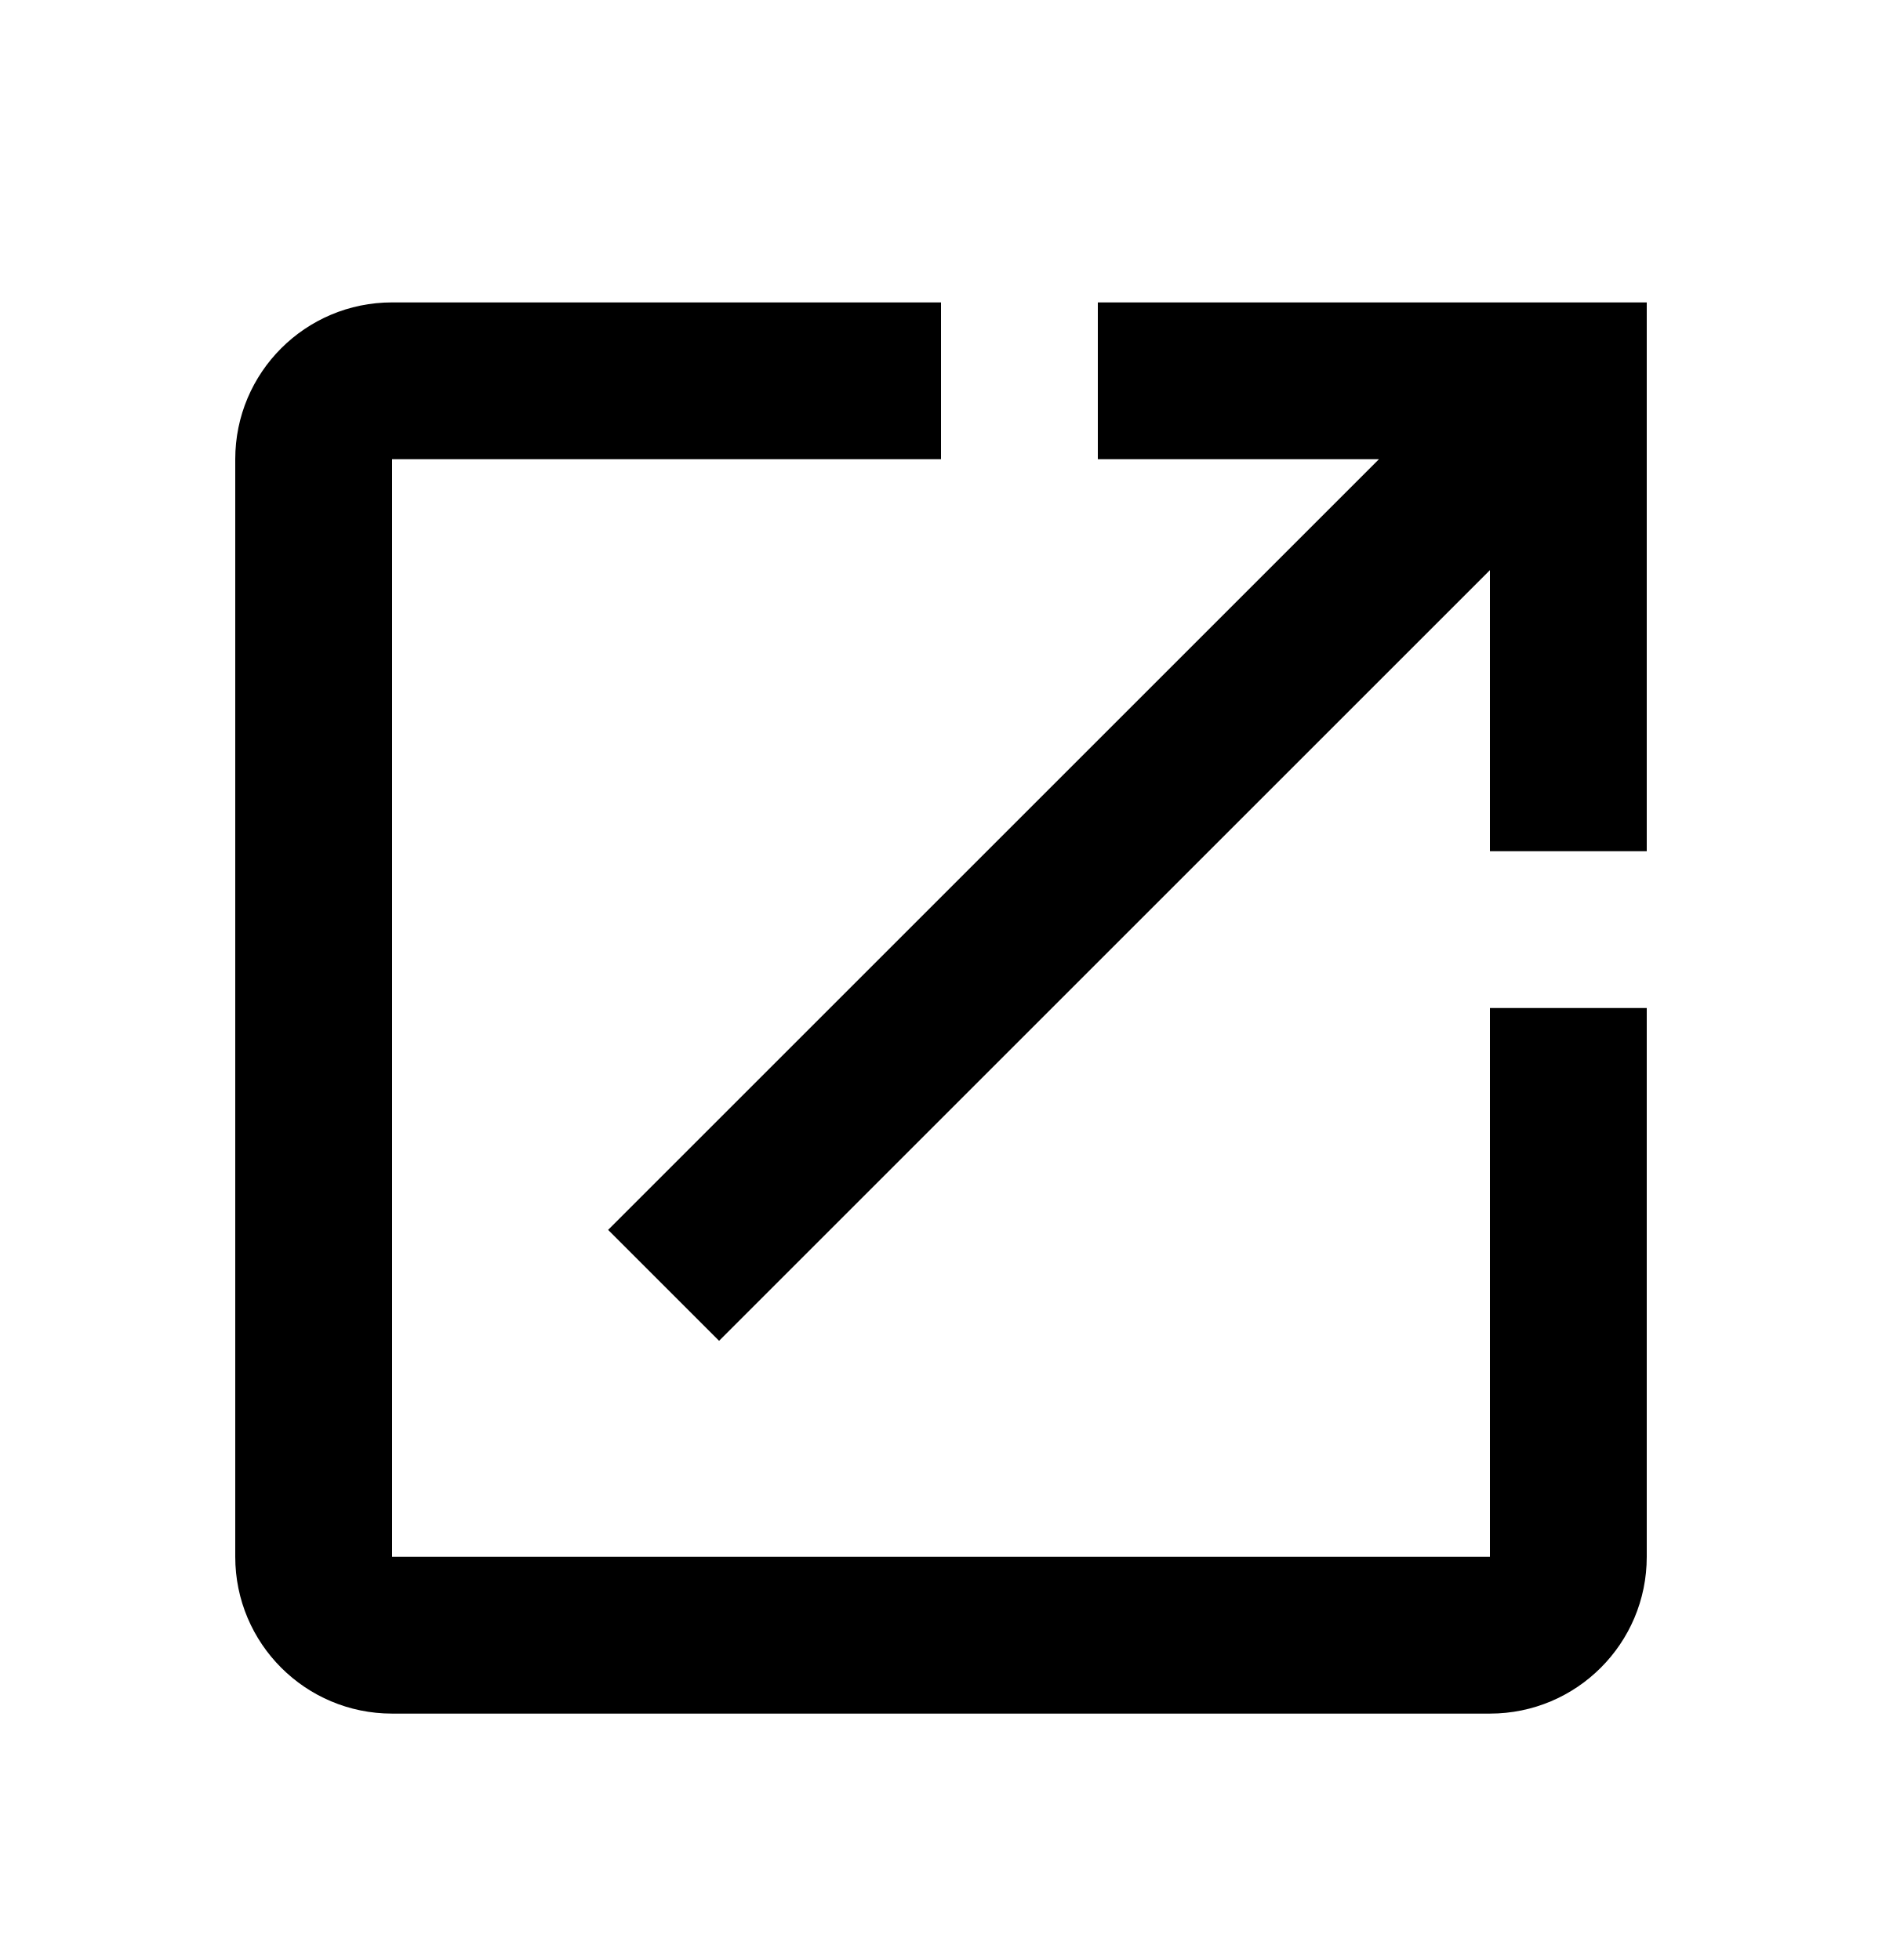
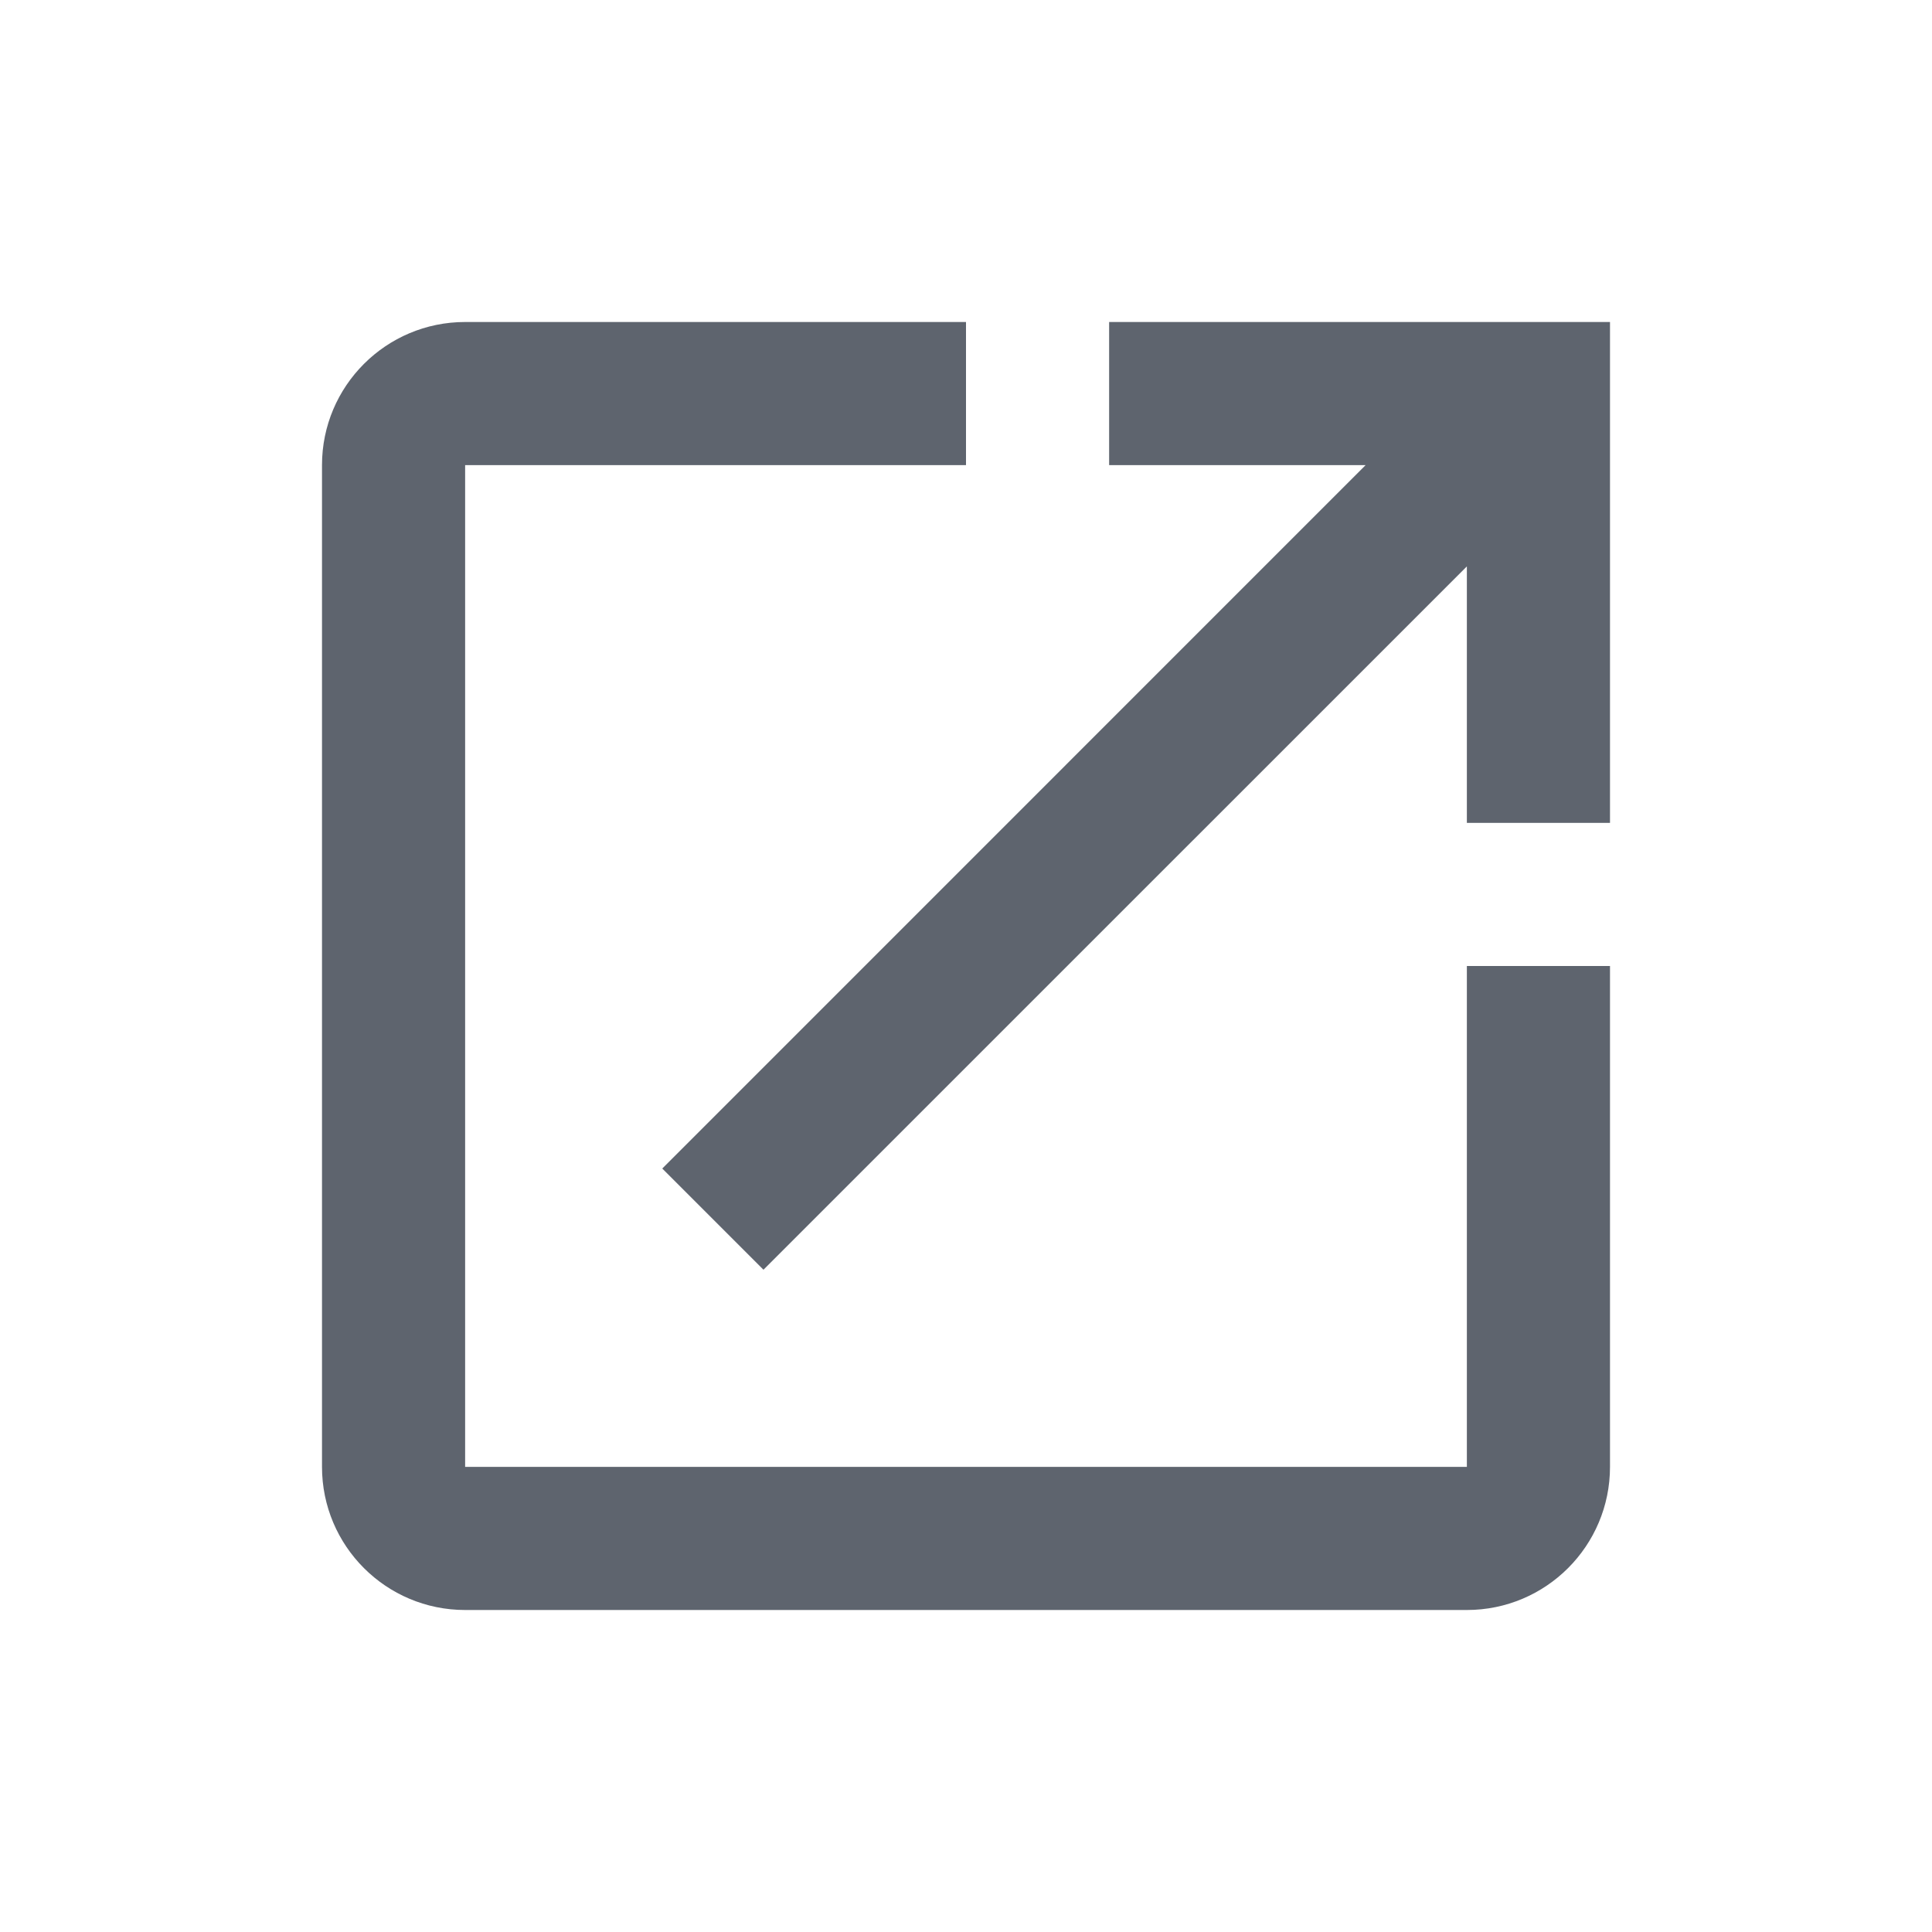
- <svg xmlns="http://www.w3.org/2000/svg" width="24px" height="25px" viewBox="0 0 24 25" version="1.1">
-   <g id="newWindow" stroke="none" stroke-width="1" fill="none" fill-rule="evenodd" transform="translate(0, 0.857143)">
-     <path d="M19,19 L5,19 L5,5 L12,5 L12,3 L5,3 C3.895,3 3,3.895 3,5 L3,19 C3,20.105 3.895,21 5,21 L19,21 C20.105,21 21,20.105 21,19 L21,12 L19,12 L19,19 Z M14,3 L14,5 L17.585,5 L7.755,14.83 L9.17,16.245 L19,6.415 L19,10 L21,10 L21,3 L14,3 Z" fill="#000000" fill-rule="nonzero" />
+ <svg xmlns="http://www.w3.org/2000/svg" width="24px" height="24px" viewBox="0 0 24 24" version="1.1">
+   <g id="icons/newWindow" stroke="none" stroke-width="1" fill="none" fill-rule="evenodd">
+     <path d="M18.222,18.222 L5.778,18.222 L5.778,5.778 L12,5.778 L12,4 L5.778,4 C4.796,4 4,4.796 4,5.778 L4,18.222 C4,19.204 4.796,20 5.778,20 L18.222,20 C19.204,20 20,19.204 20,18.222 L20,12 L18.222,12 L18.222,18.222 Z M13.778,4 L13.778,5.778 L16.964,5.778 L8.227,14.516 L9.484,15.773 L18.222,7.036 L18.222,10.222 L20,10.222 L20,4 L13.778,4 Z" id="newWindow" fill="#5E646E" fill-rule="nonzero" />
  </g>
</svg>
